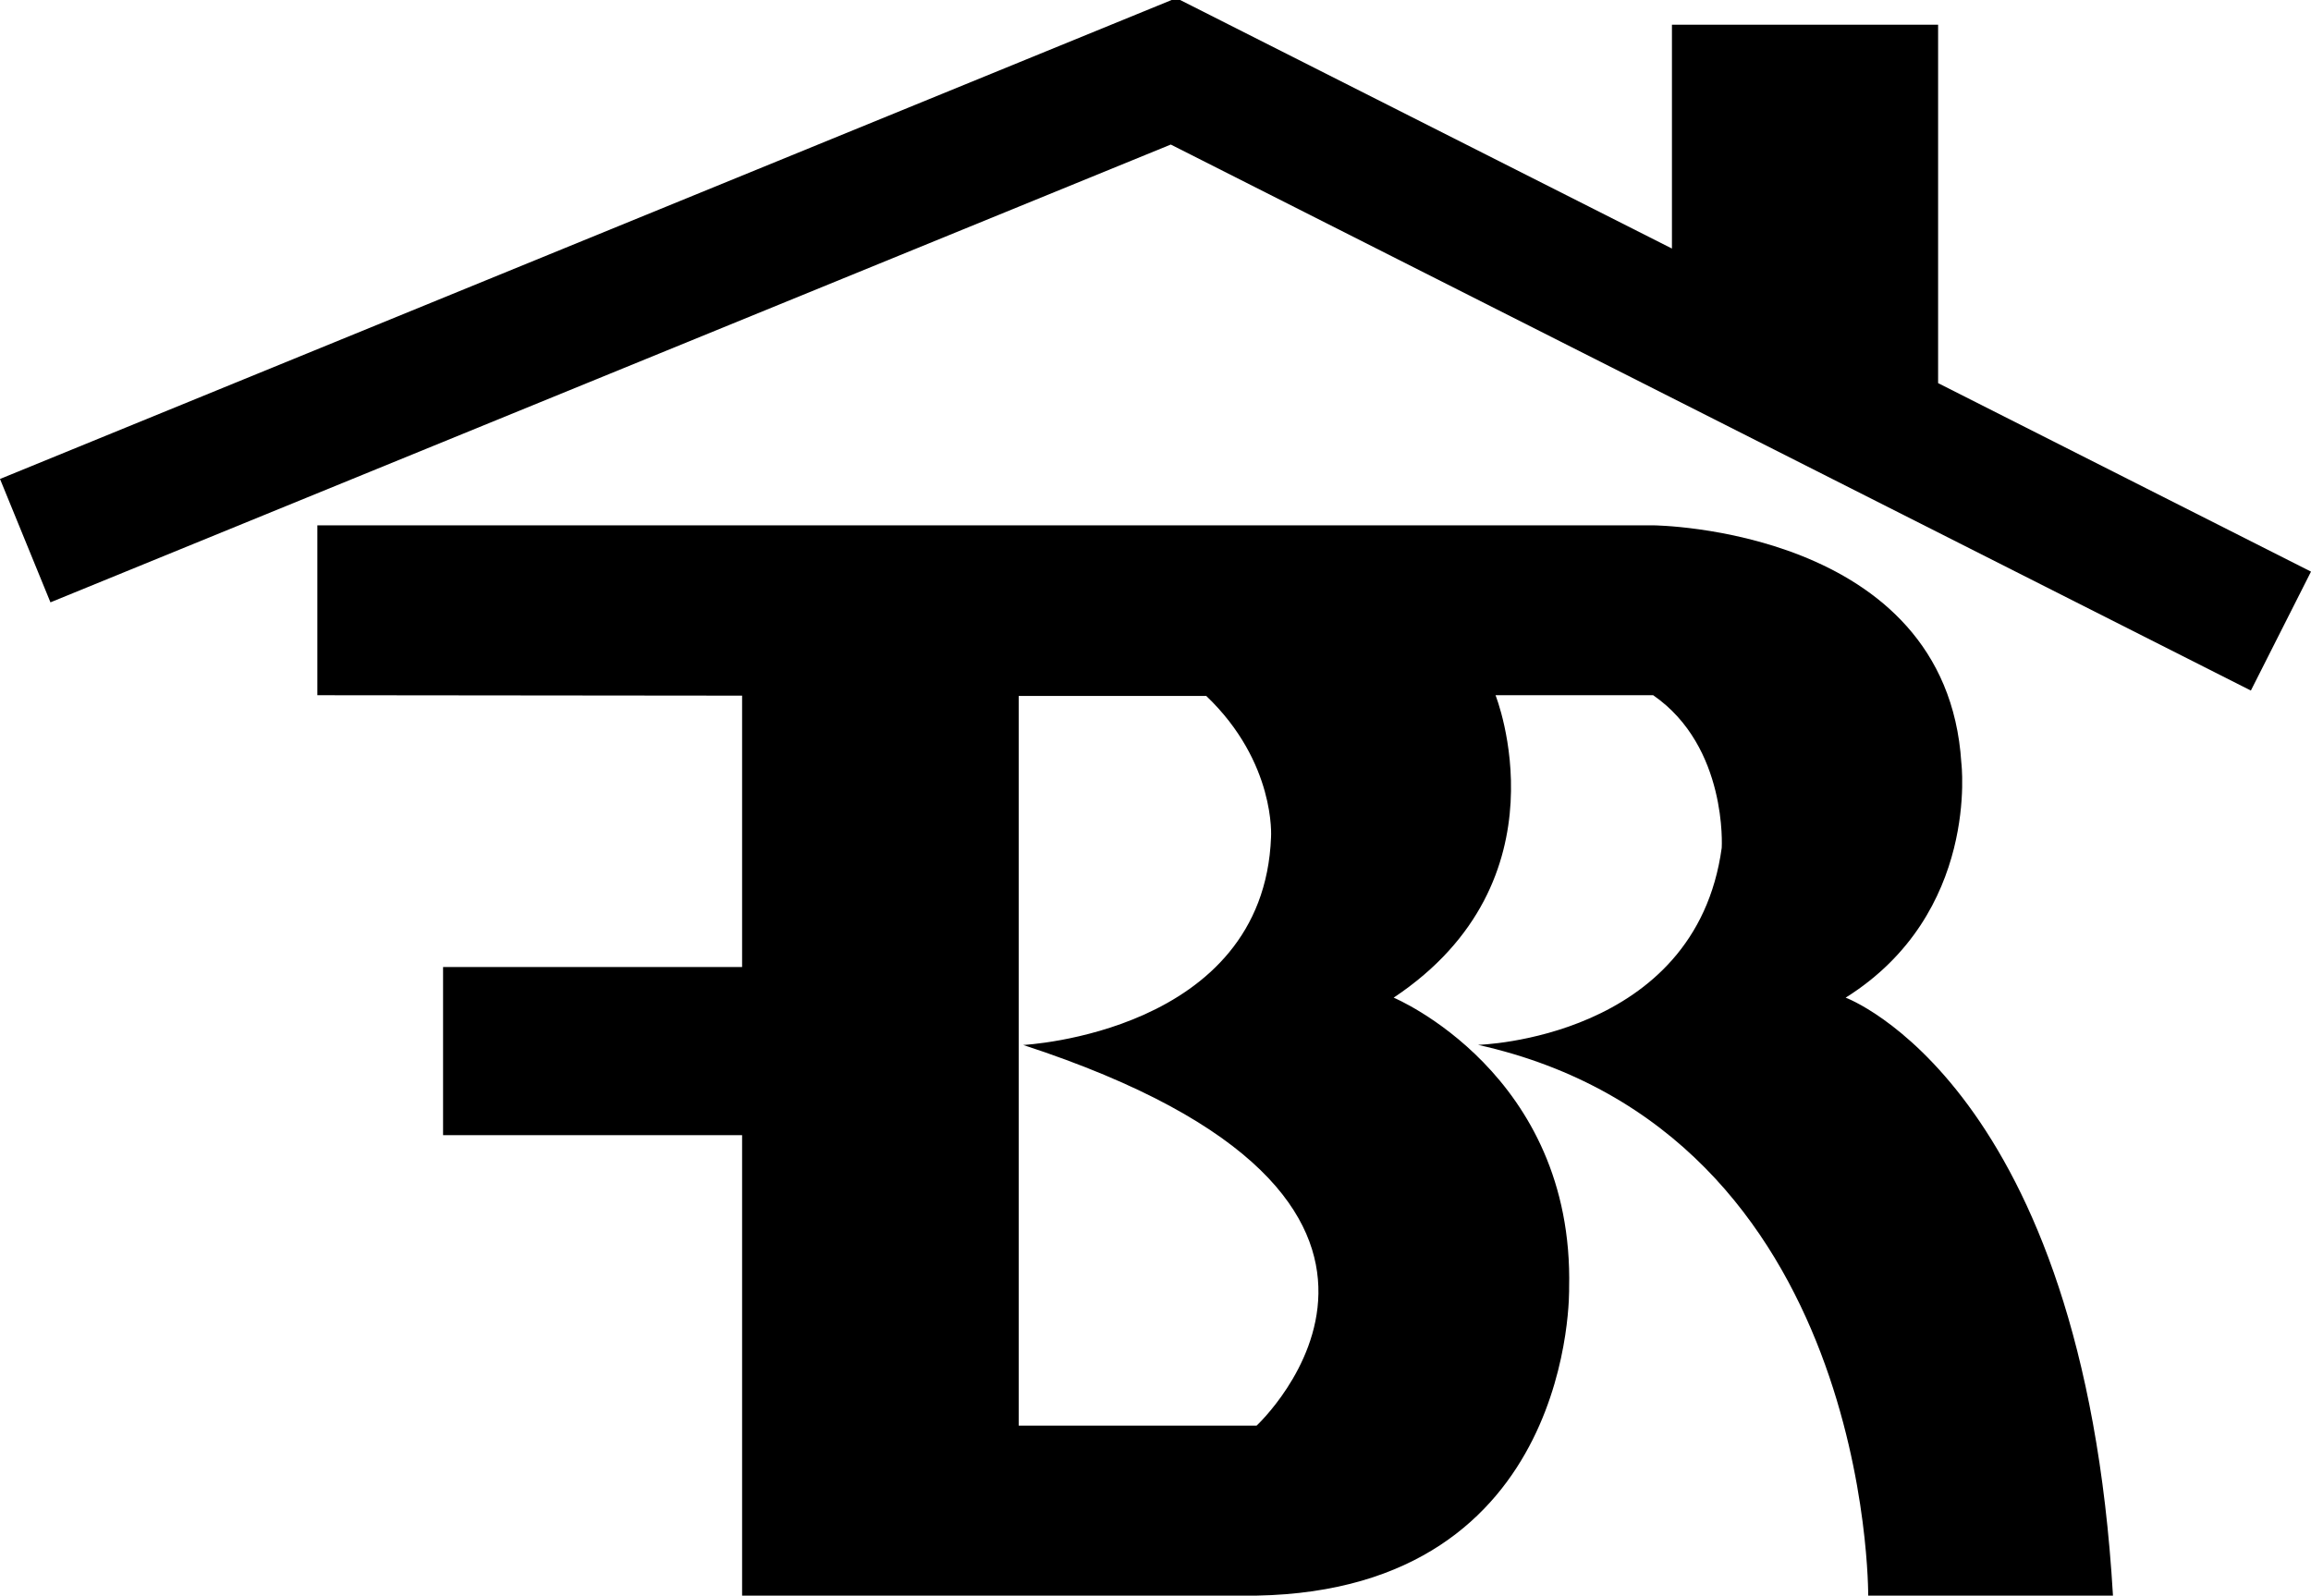
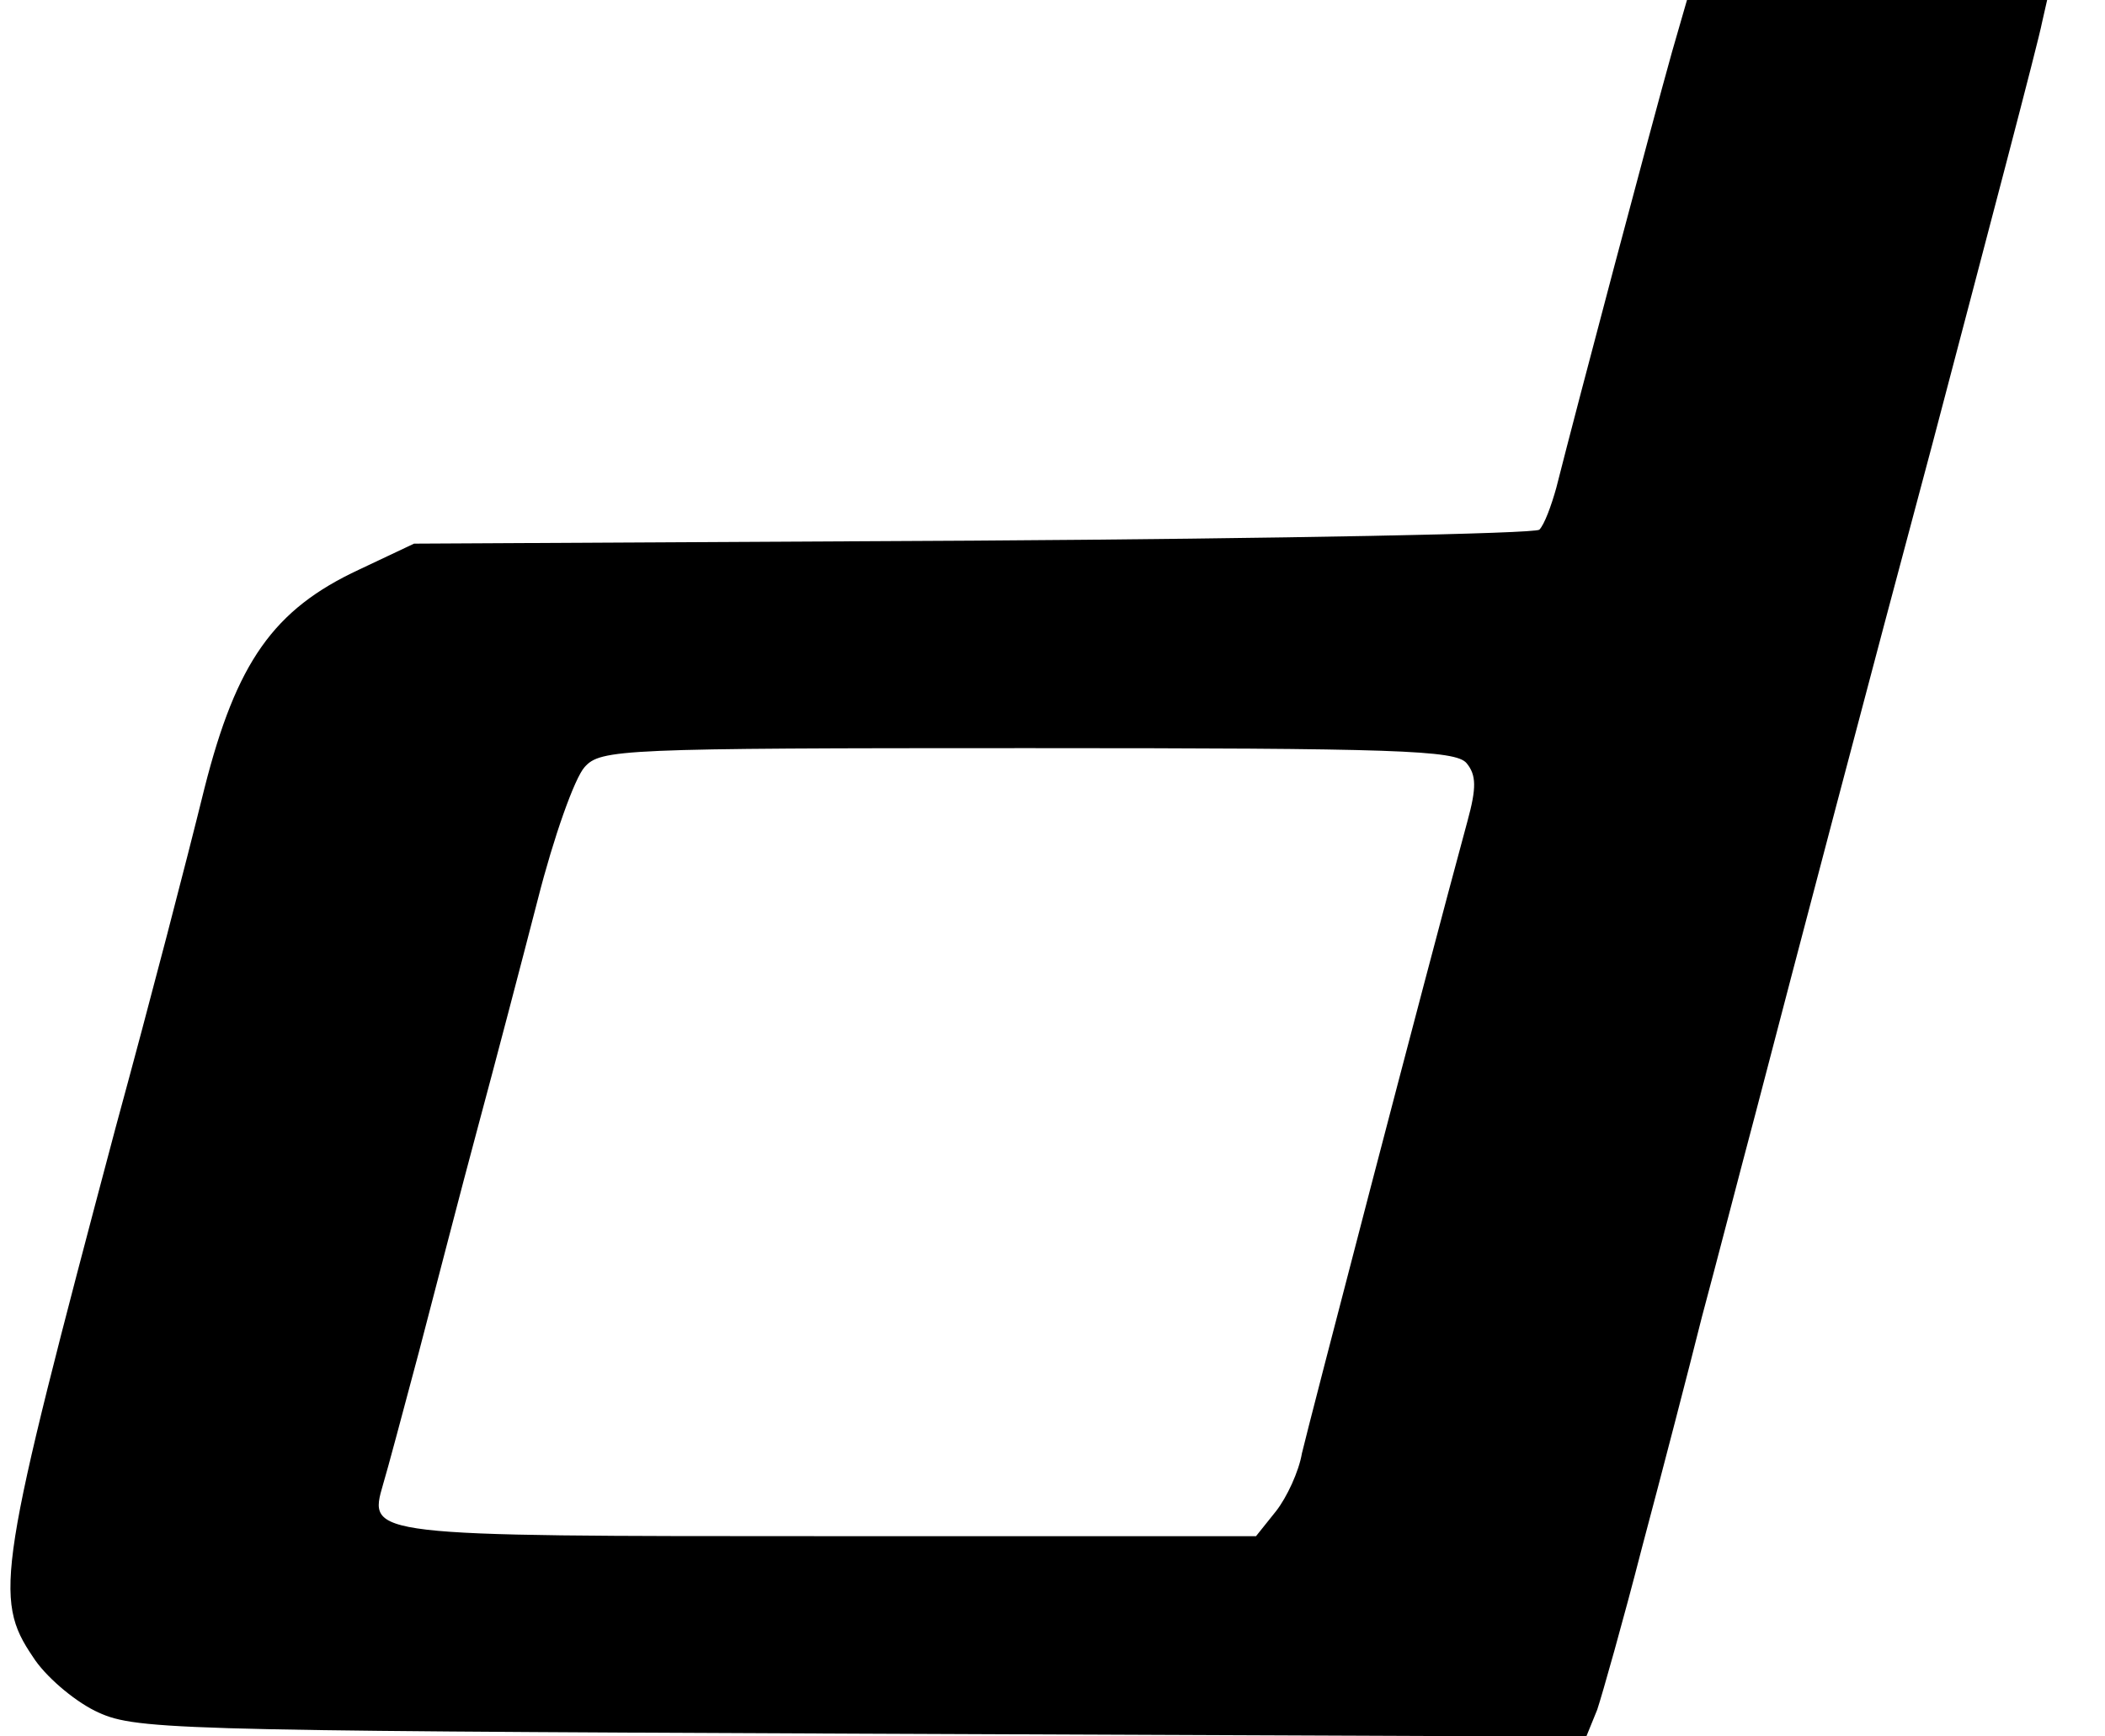
- <svg xmlns="http://www.w3.org/2000/svg" version="1.1" id="Layer_1" x="0px" y="0px" width="251.864px" height="173.946px" viewBox="0 0 251.864 173.946" enable-background="new 0 0 251.864 173.946" xml:space="preserve">
-   <polygon points="211.224,41.767 211.224,2.694 182.216,2.694 182.216,27.095 128.619,0 127.691,0 0,52.214 5.498,65.664   127.597,15.758 245.311,75.281 251.864,62.315 " />
-   <path d="M201.149,108.759c14.651-9.19,12.606-25.62,12.606-25.62c-1.63-25.622-33.584-25.87-33.584-25.87H34.587v18.52l46.291,0.046  v29.586h-32.59v18.327h32.59v50.198h56.069c34.826-0.633,34.063-33.538,34.063-33.538c0.555-23.413-19.121-31.65-19.121-31.65  c19.182-12.778,11.101-32.969,11.101-32.969h17.182c8.131,5.628,7.47,16.633,7.47,16.633c-2.852,20.884-26.56,21.482-26.56,21.482  c42.93,9.571,42.523,60.042,42.523,60.042h26.677C227.032,118.284,201.149,108.759,201.149,108.759 M136.946,155.42h-25.919V75.865  h20.434c7.613,7.274,7.064,15.396,7.064,15.396c-0.813,21.364-27.013,22.655-27.013,22.655  C163.402,130.877,136.946,155.42,136.946,155.42z" />
+ <svg xmlns="http://www.w3.org/2000/svg" version="1.0" width="211pt" height="174pt" viewBox="0 0 211 174" preserveAspectRatio="xMidYMid meet">
+   <g transform="translate(0,174) scale(0.1,-0.1)" fill="#000000" stroke="none">
+     <path d="M1676 1688 c-21 -75 -94 -350 -116 -437 -5 -18 -12 -37 -17 -42 -4 -4 -260 -9 -568 -11 l-560 -3 -55 -26 c-86 -40 -123 -93 -155 -219 -19 -77 -53 -208 -89 -340 -118 -444 -123 -472 -83 -531 12 -19 40 -43 62 -54 39 -19 63 -20 768 -23 l727 -3 11 27 c5 15 26 89 45 163 20 75 47 179 60 231 14 52 38 145 54 205 42 161 114 435 177 670 55 209 106 402 110 423 l5 22 -180 0 -181 0 -15 -52z m-206 -713 c10 -12 10 -25 1 -58 -44 -162 -160 -608 -166 -634 -3 -18 -15 -44 -26 -58 l-20 -25 -429 0 c-463 0 -461 0 -446 52 4 13 20 73 36 133 16 61 42 162 59 225 17 63 44 166 60 228 16 63 37 122 47 133 16 18 36 19 444 19 369 0 429 -2 440 -15z" />
+   </g>
</svg>
